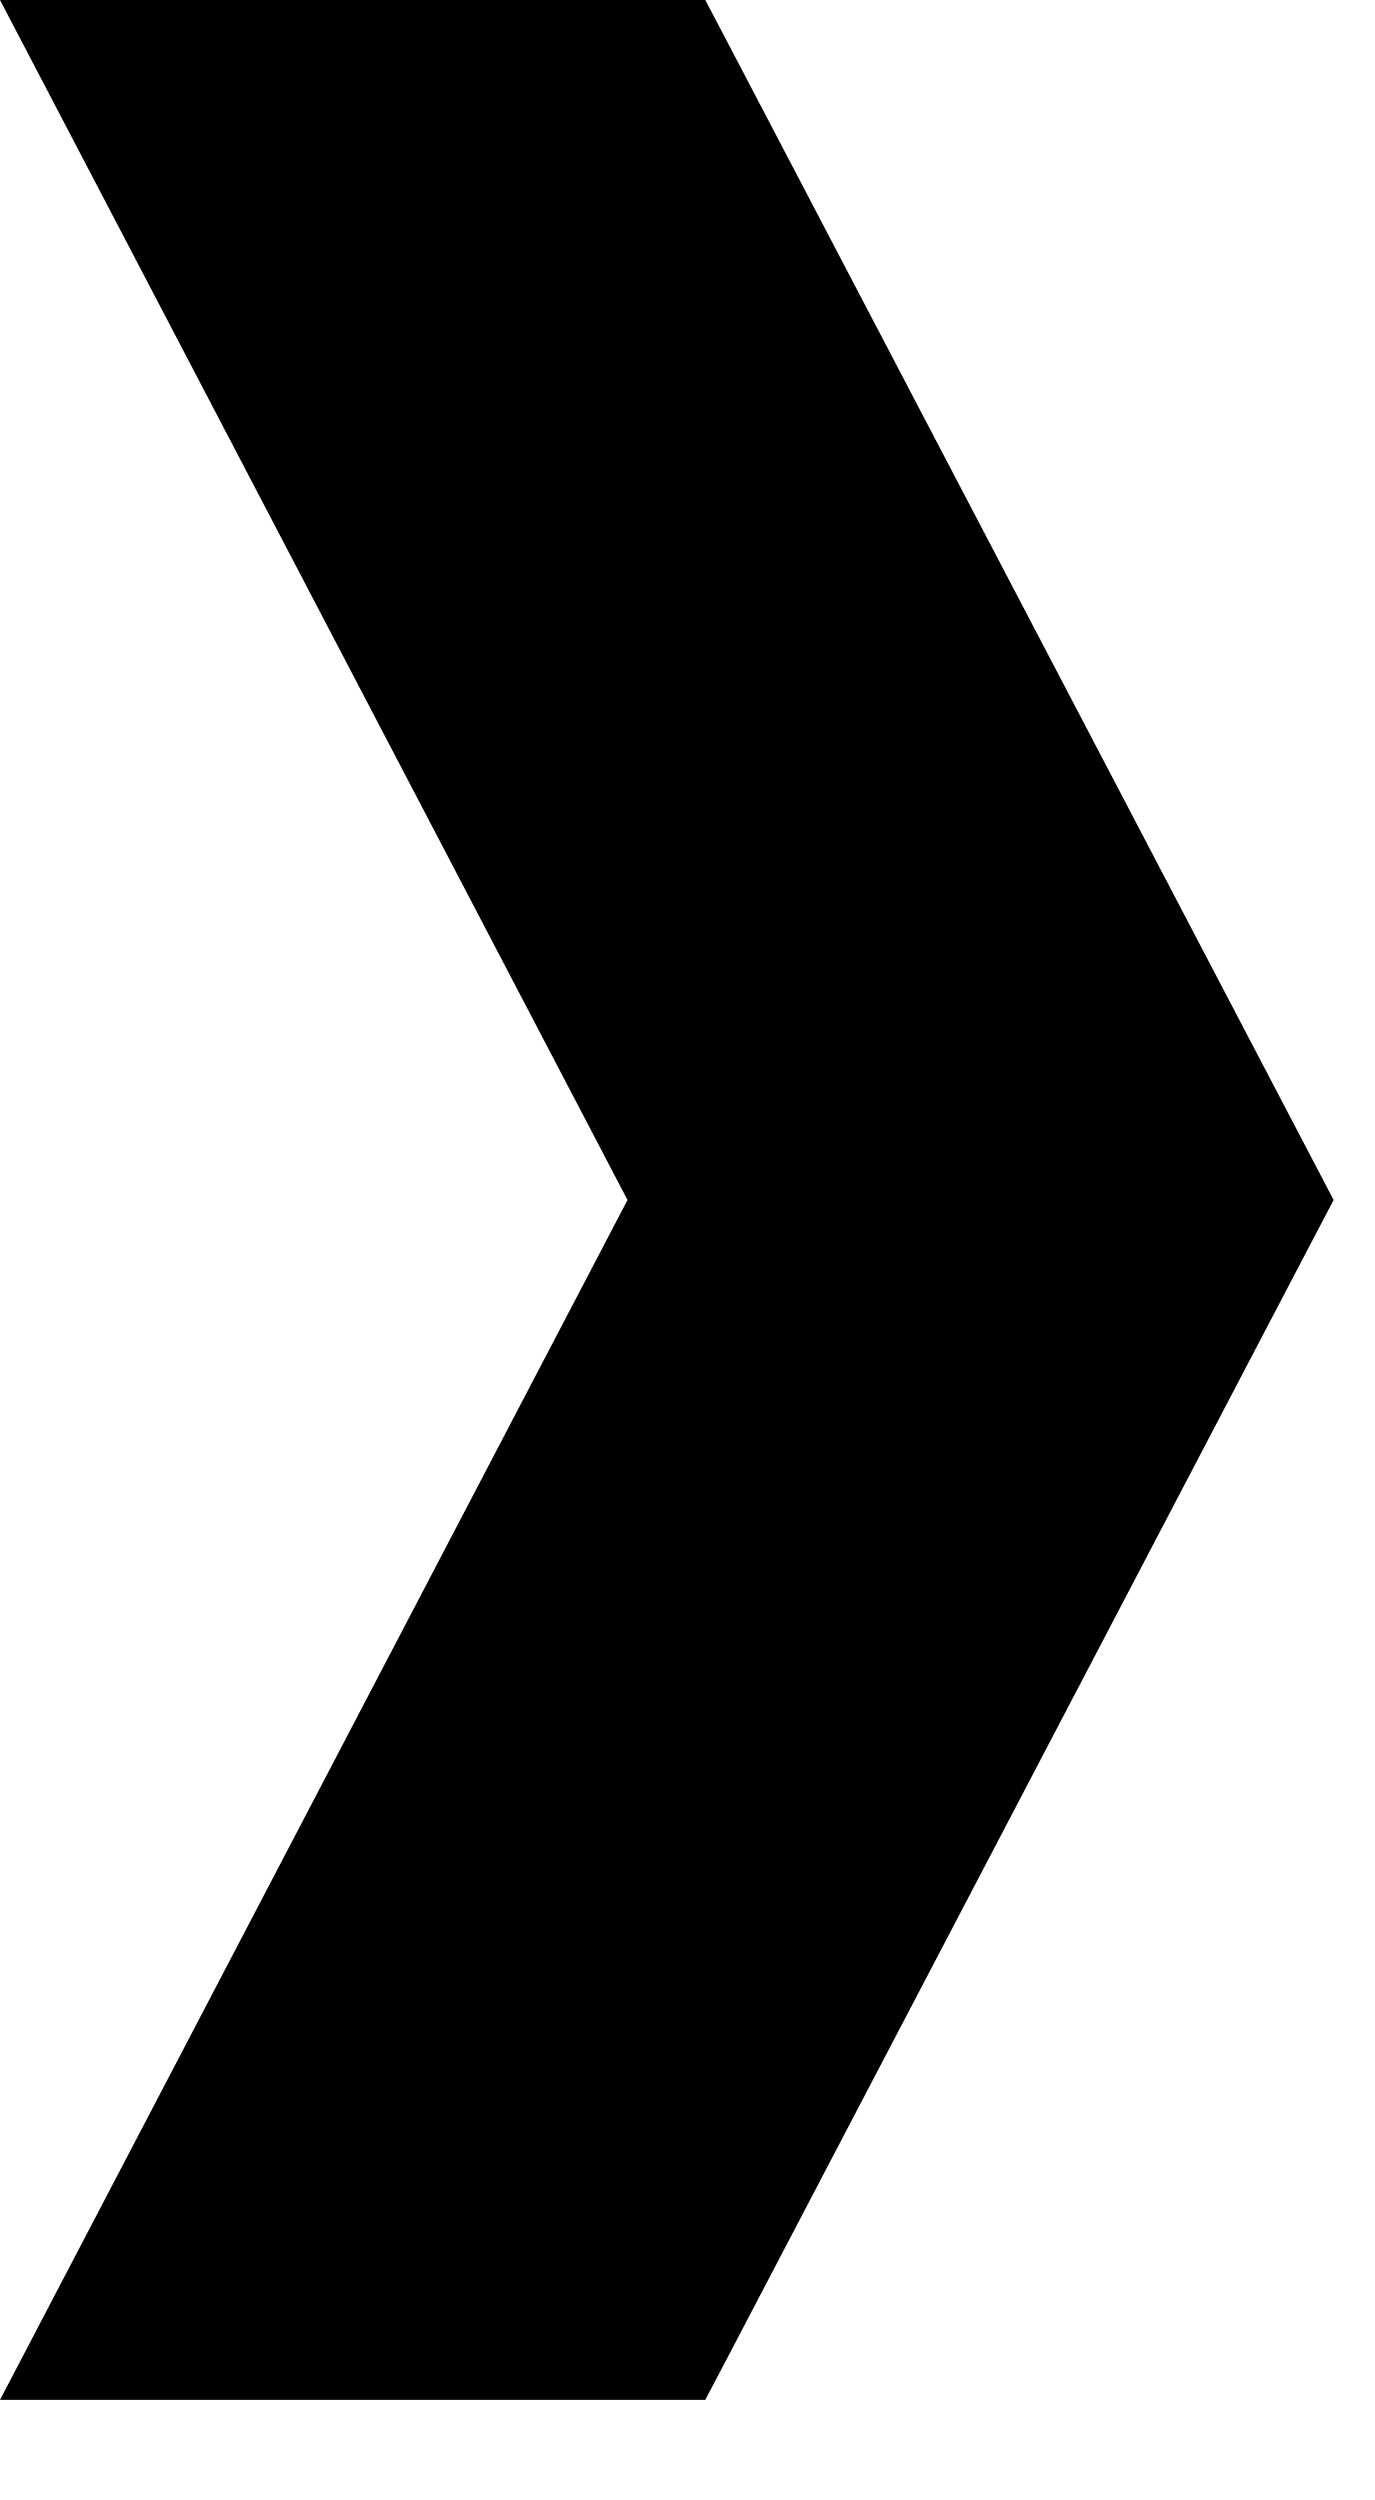
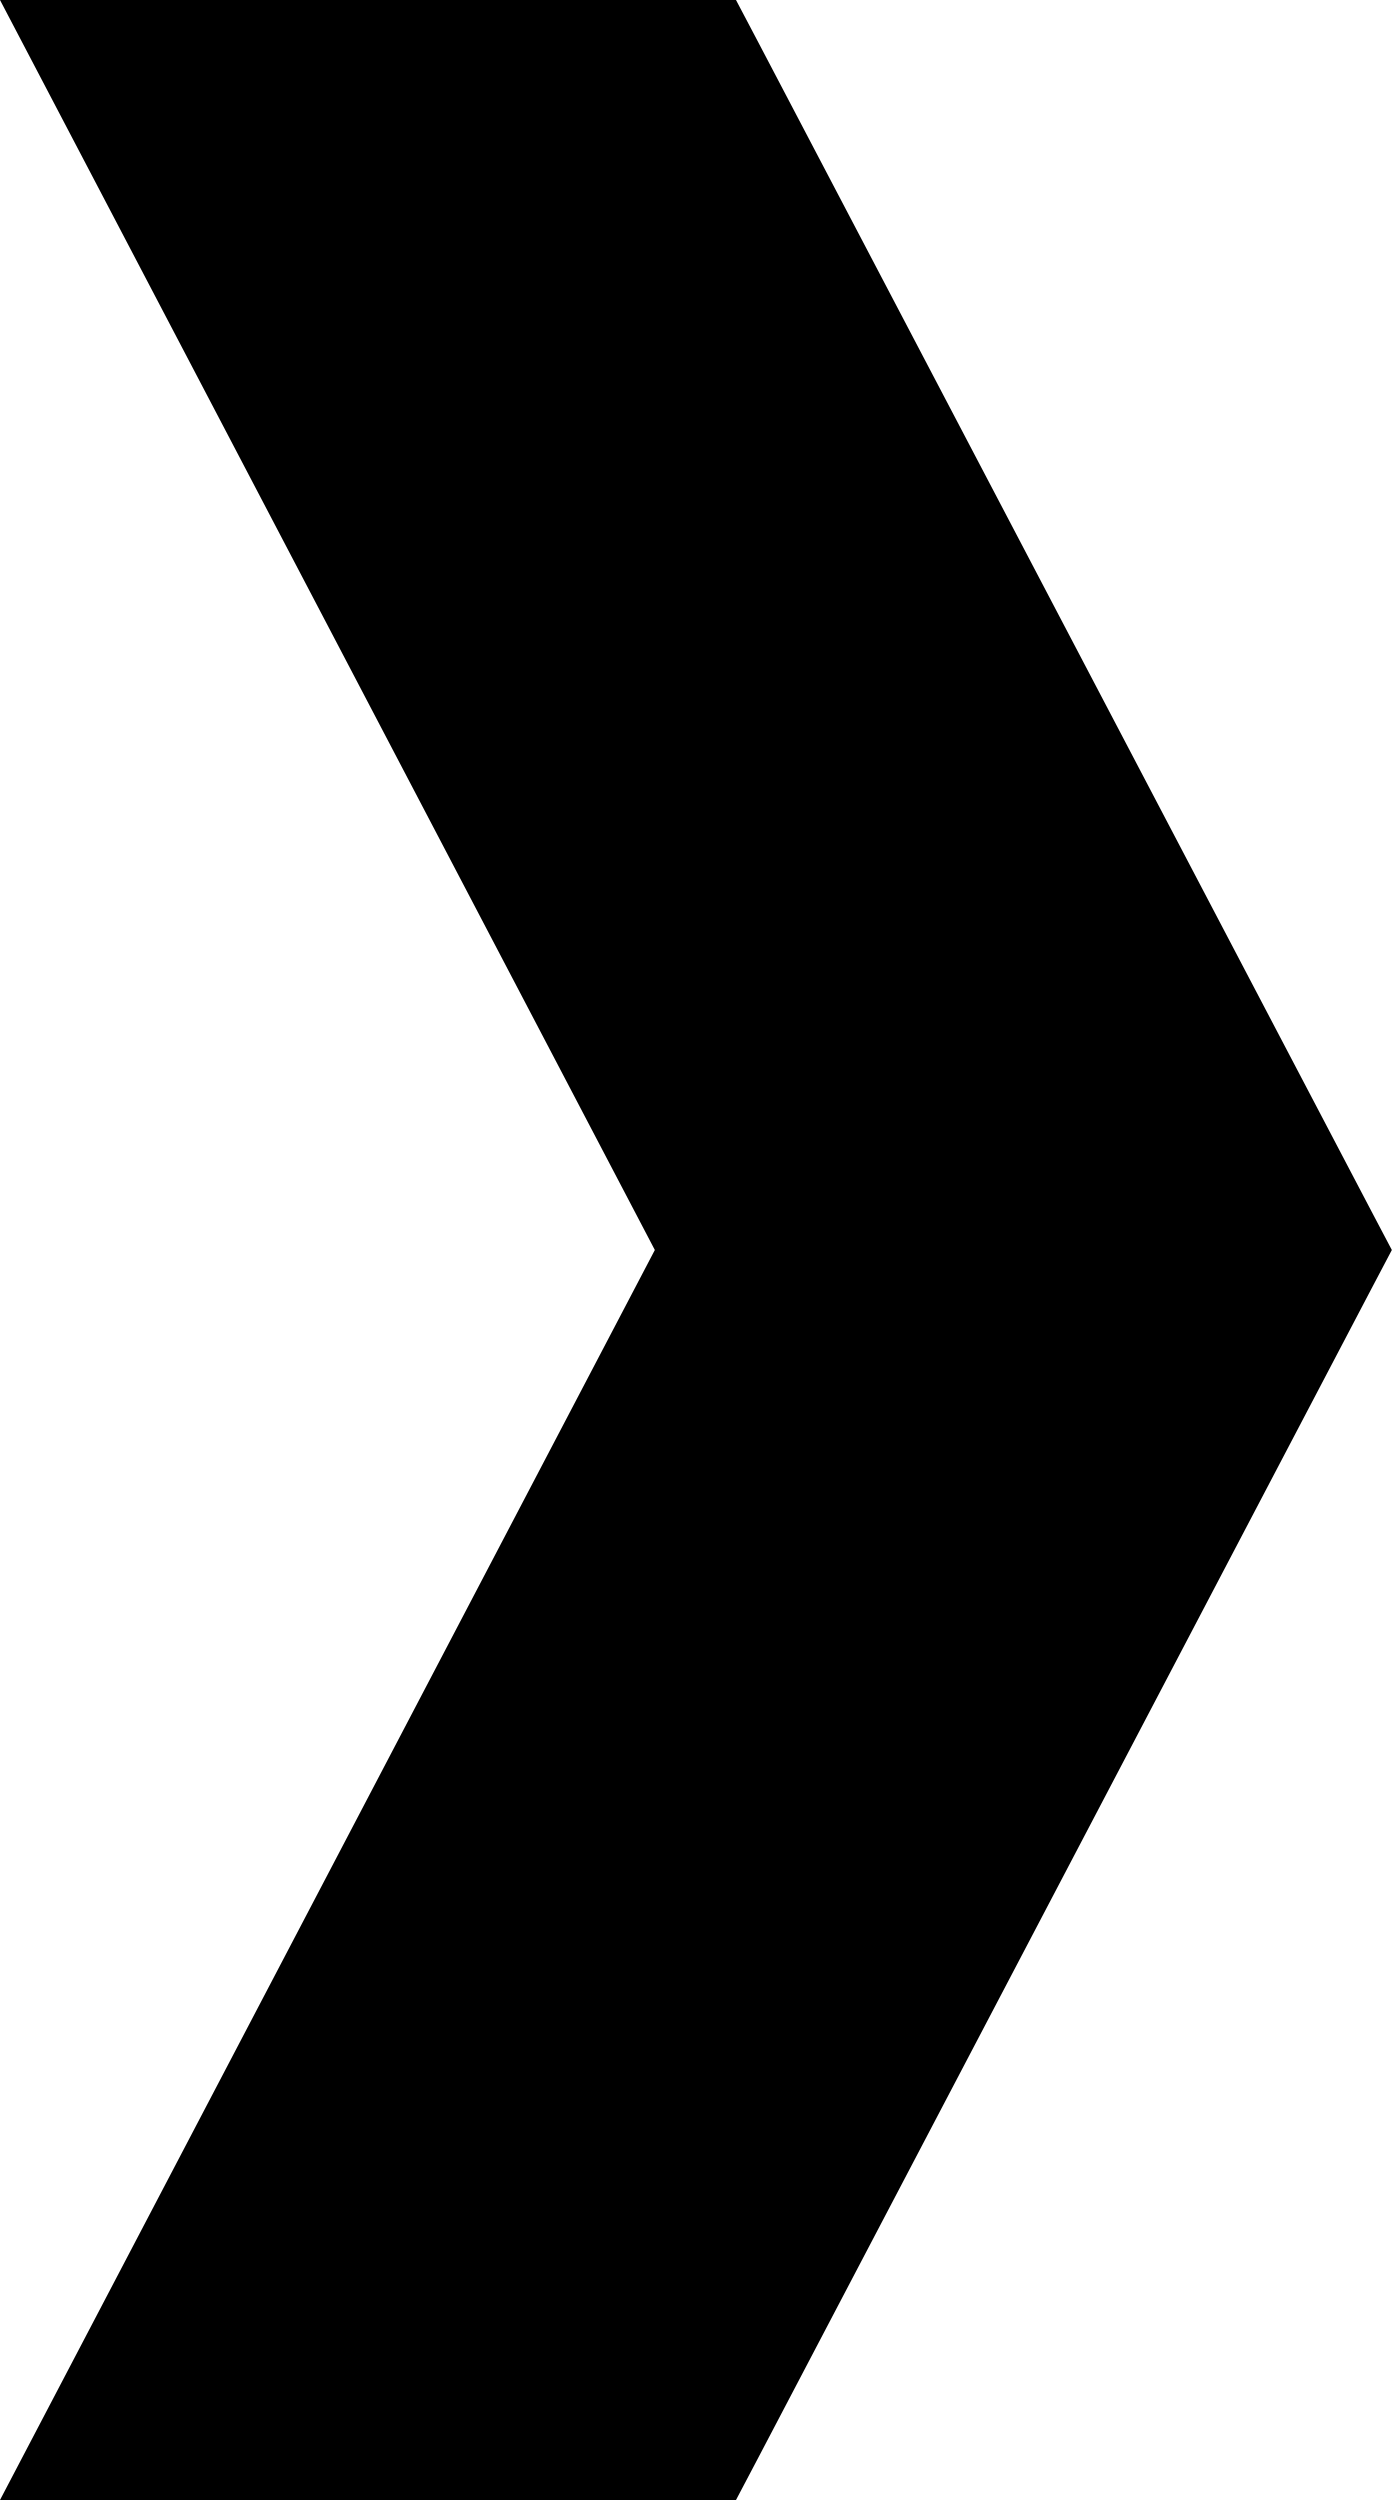
- <svg xmlns="http://www.w3.org/2000/svg" width="11" height="20" viewBox="0 0 11 20" fill="none">
-   <path d="M5.642 0L5.811 0.321L10.523 9.321L10.669 9.6L10.523 9.878L5.811 18.878L5.642 19.199H0L5.02 9.6L0 0L5.642 0Z" fill="black" />
+ <svg xmlns="http://www.w3.org/2000/svg" width="157" height="282" viewBox="0 0 157 282" fill="none">
+   <path d="M83.02 0L85.506 4.719L154.846 136.912L157 141L154.846 145.088L85.506 277.281L83.02 282H0L73.866 141L0 0H83.02Z" fill="black" />
</svg>
